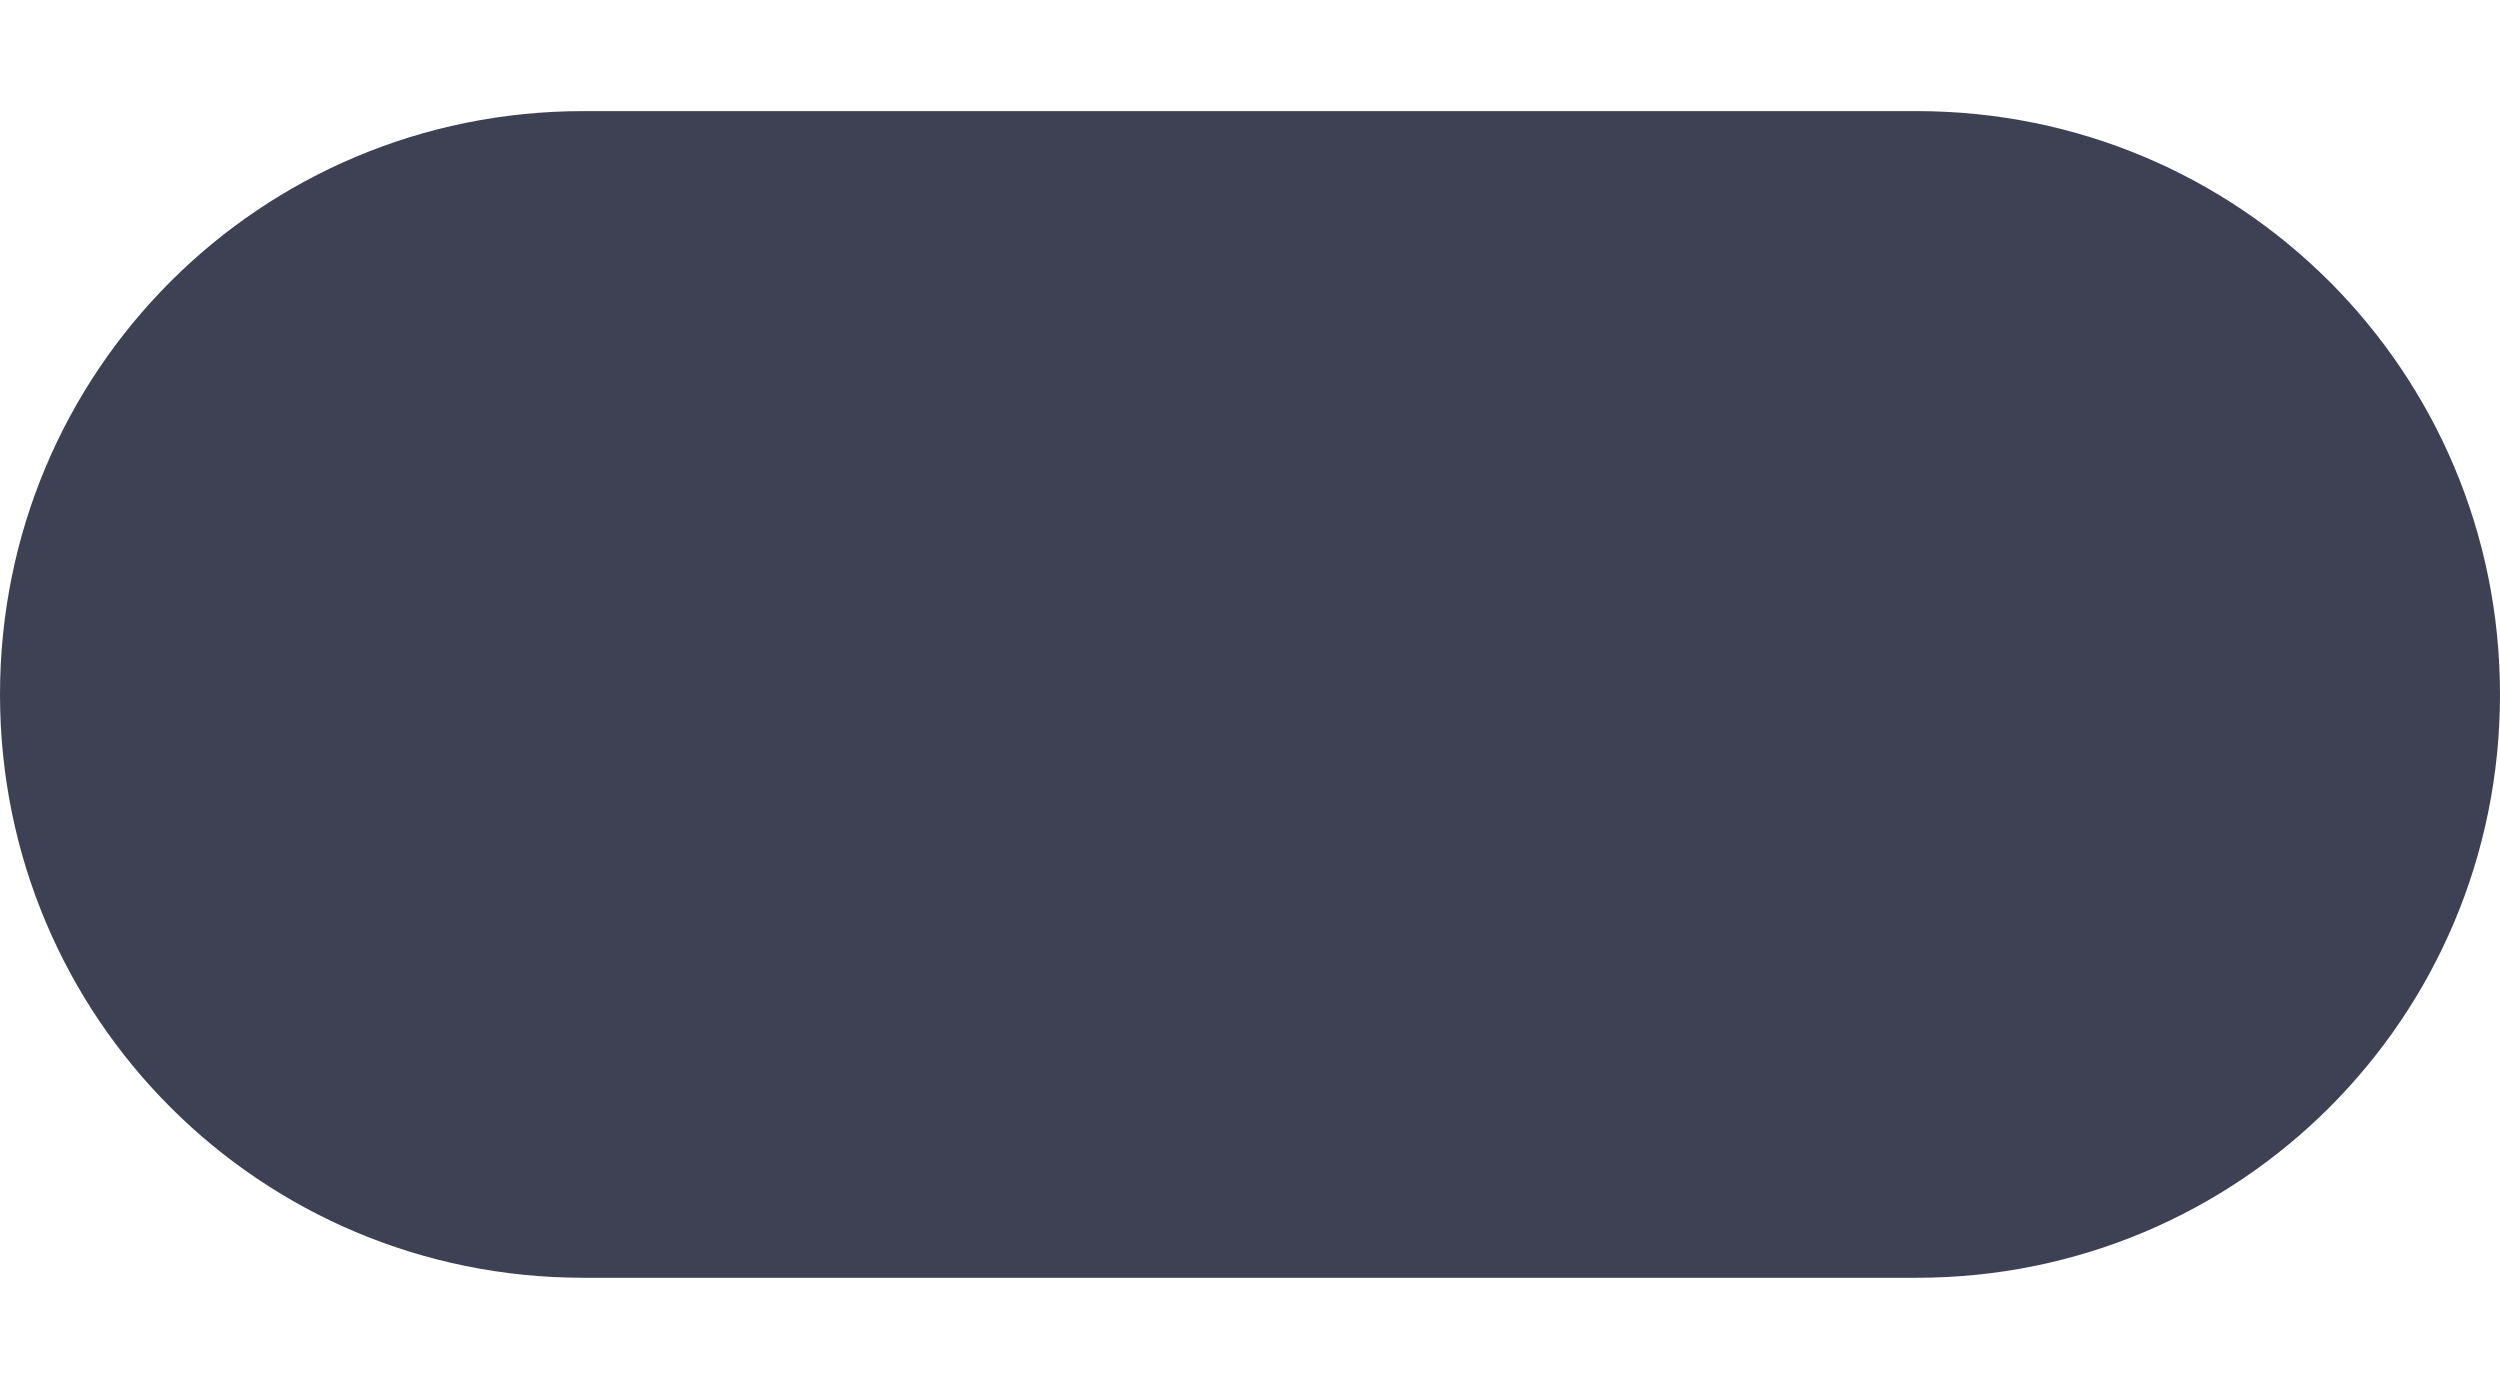
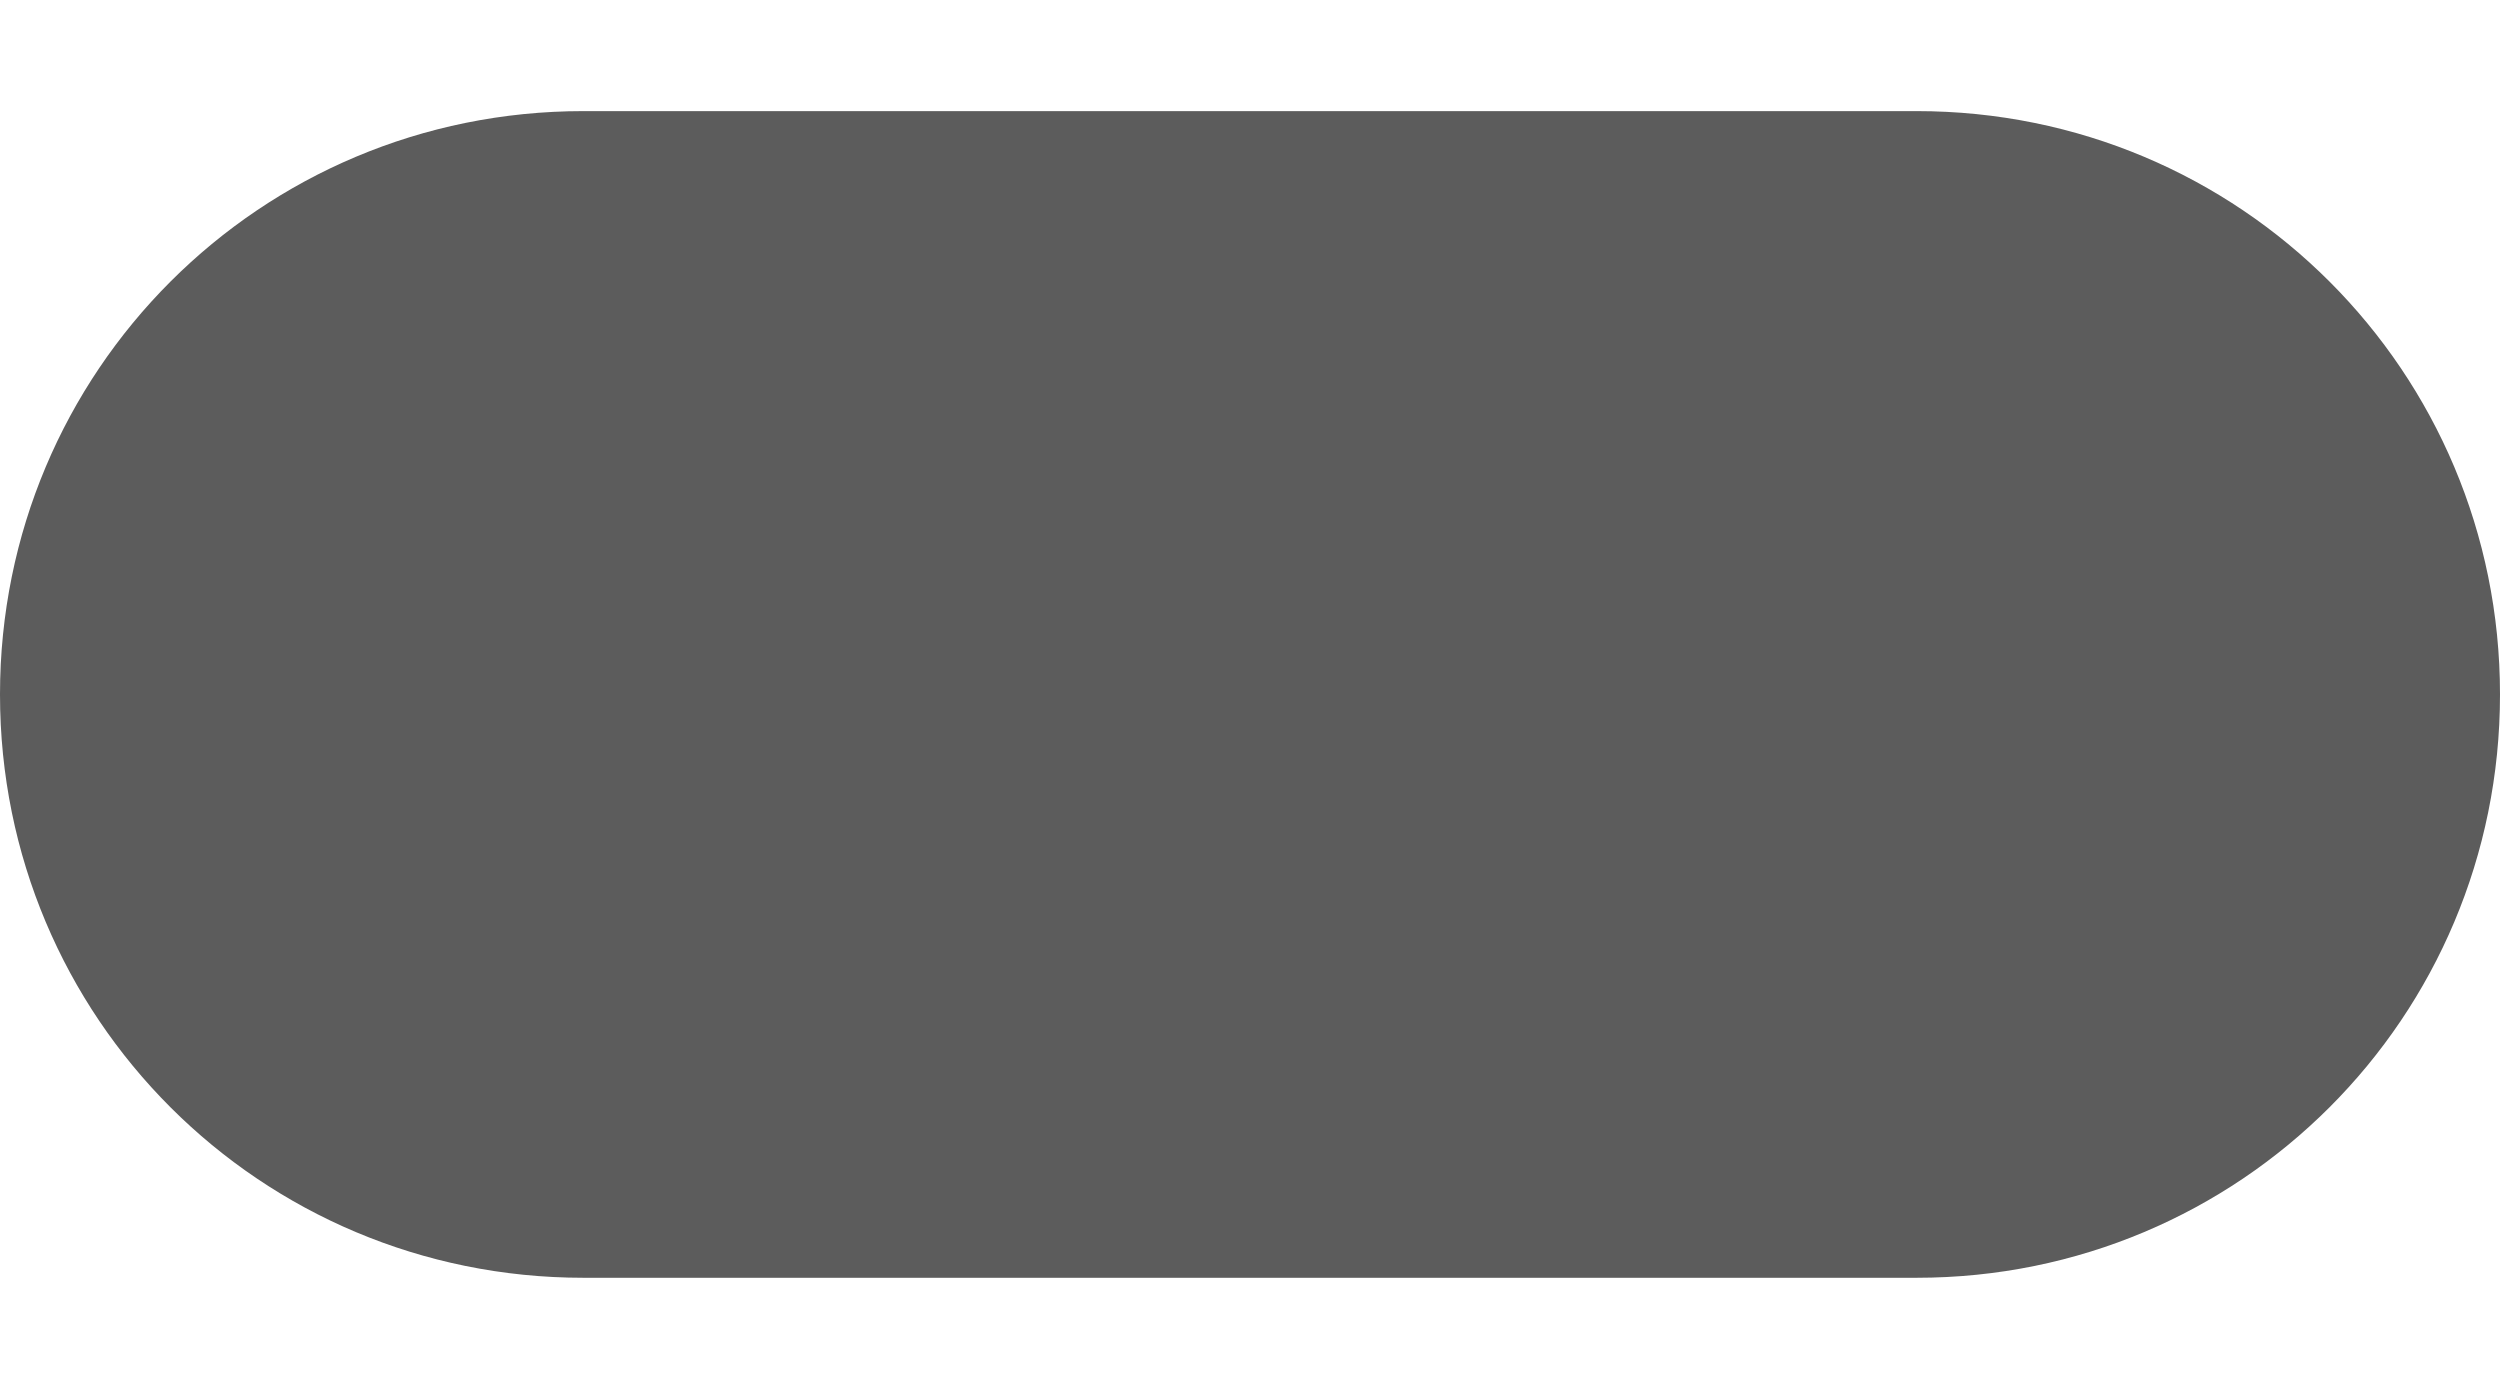
<svg xmlns="http://www.w3.org/2000/svg" style="isolation:isolate" viewBox="0 0 45 25" width="45" height="25" version="1.1" id="svg11496">
  <defs id="defs11500" />
-   <path id="rect27178" style="isolation:isolate;fill:#3e4153;fill-opacity:1;stroke-width:0" d="m 10.5,2 h 24 c 5.817,0 10.5,4.683 10.5,10.5 C 45,18.317 40.317,23 34.5,23 h -24 C 4.683,23 2e-7,18.317 2e-7,12.5 2e-7,6.683 4.683,2 10.5,2 Z" />
+   <path id="rect27178" style="isolation:isolate;fill:#5C5C5C;fill-opacity:1;stroke-width:0" d="m 10.5,2 h 24 c 5.817,0 10.5,4.683 10.5,10.5 C 45,18.317 40.317,23 34.5,23 h -24 C 4.683,23 2e-7,18.317 2e-7,12.5 2e-7,6.683 4.683,2 10.5,2 Z" />
</svg>
